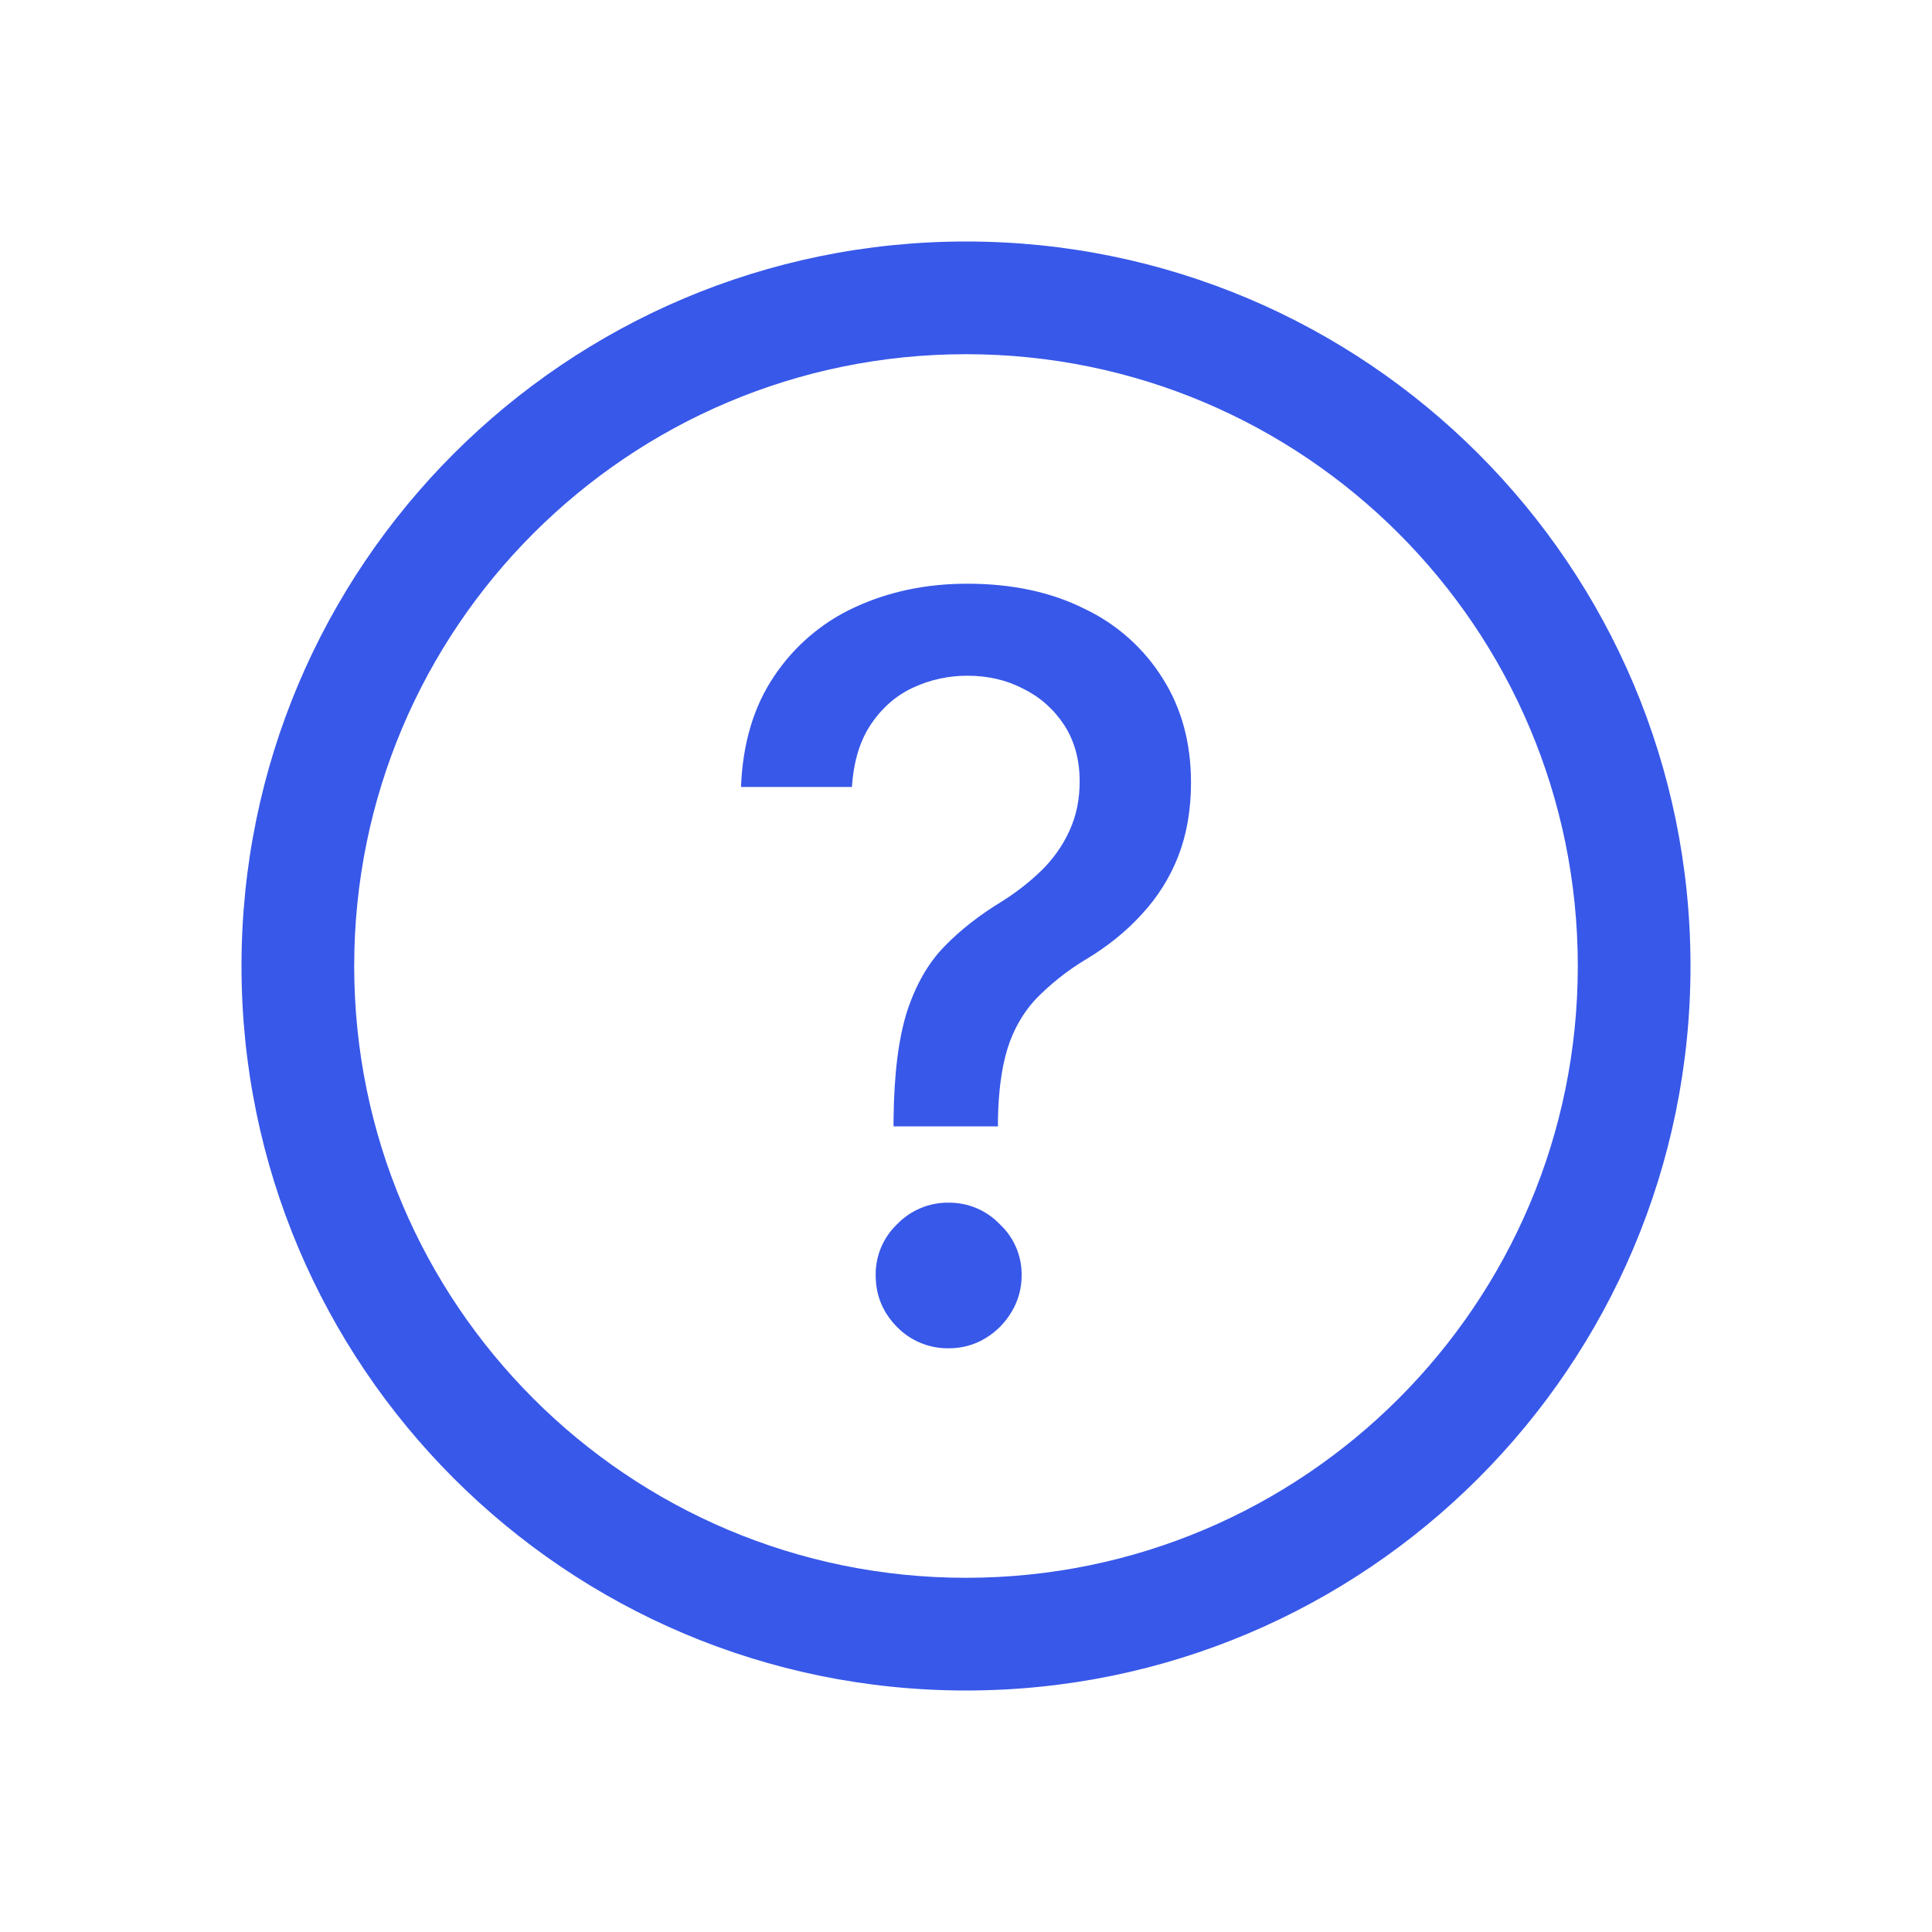
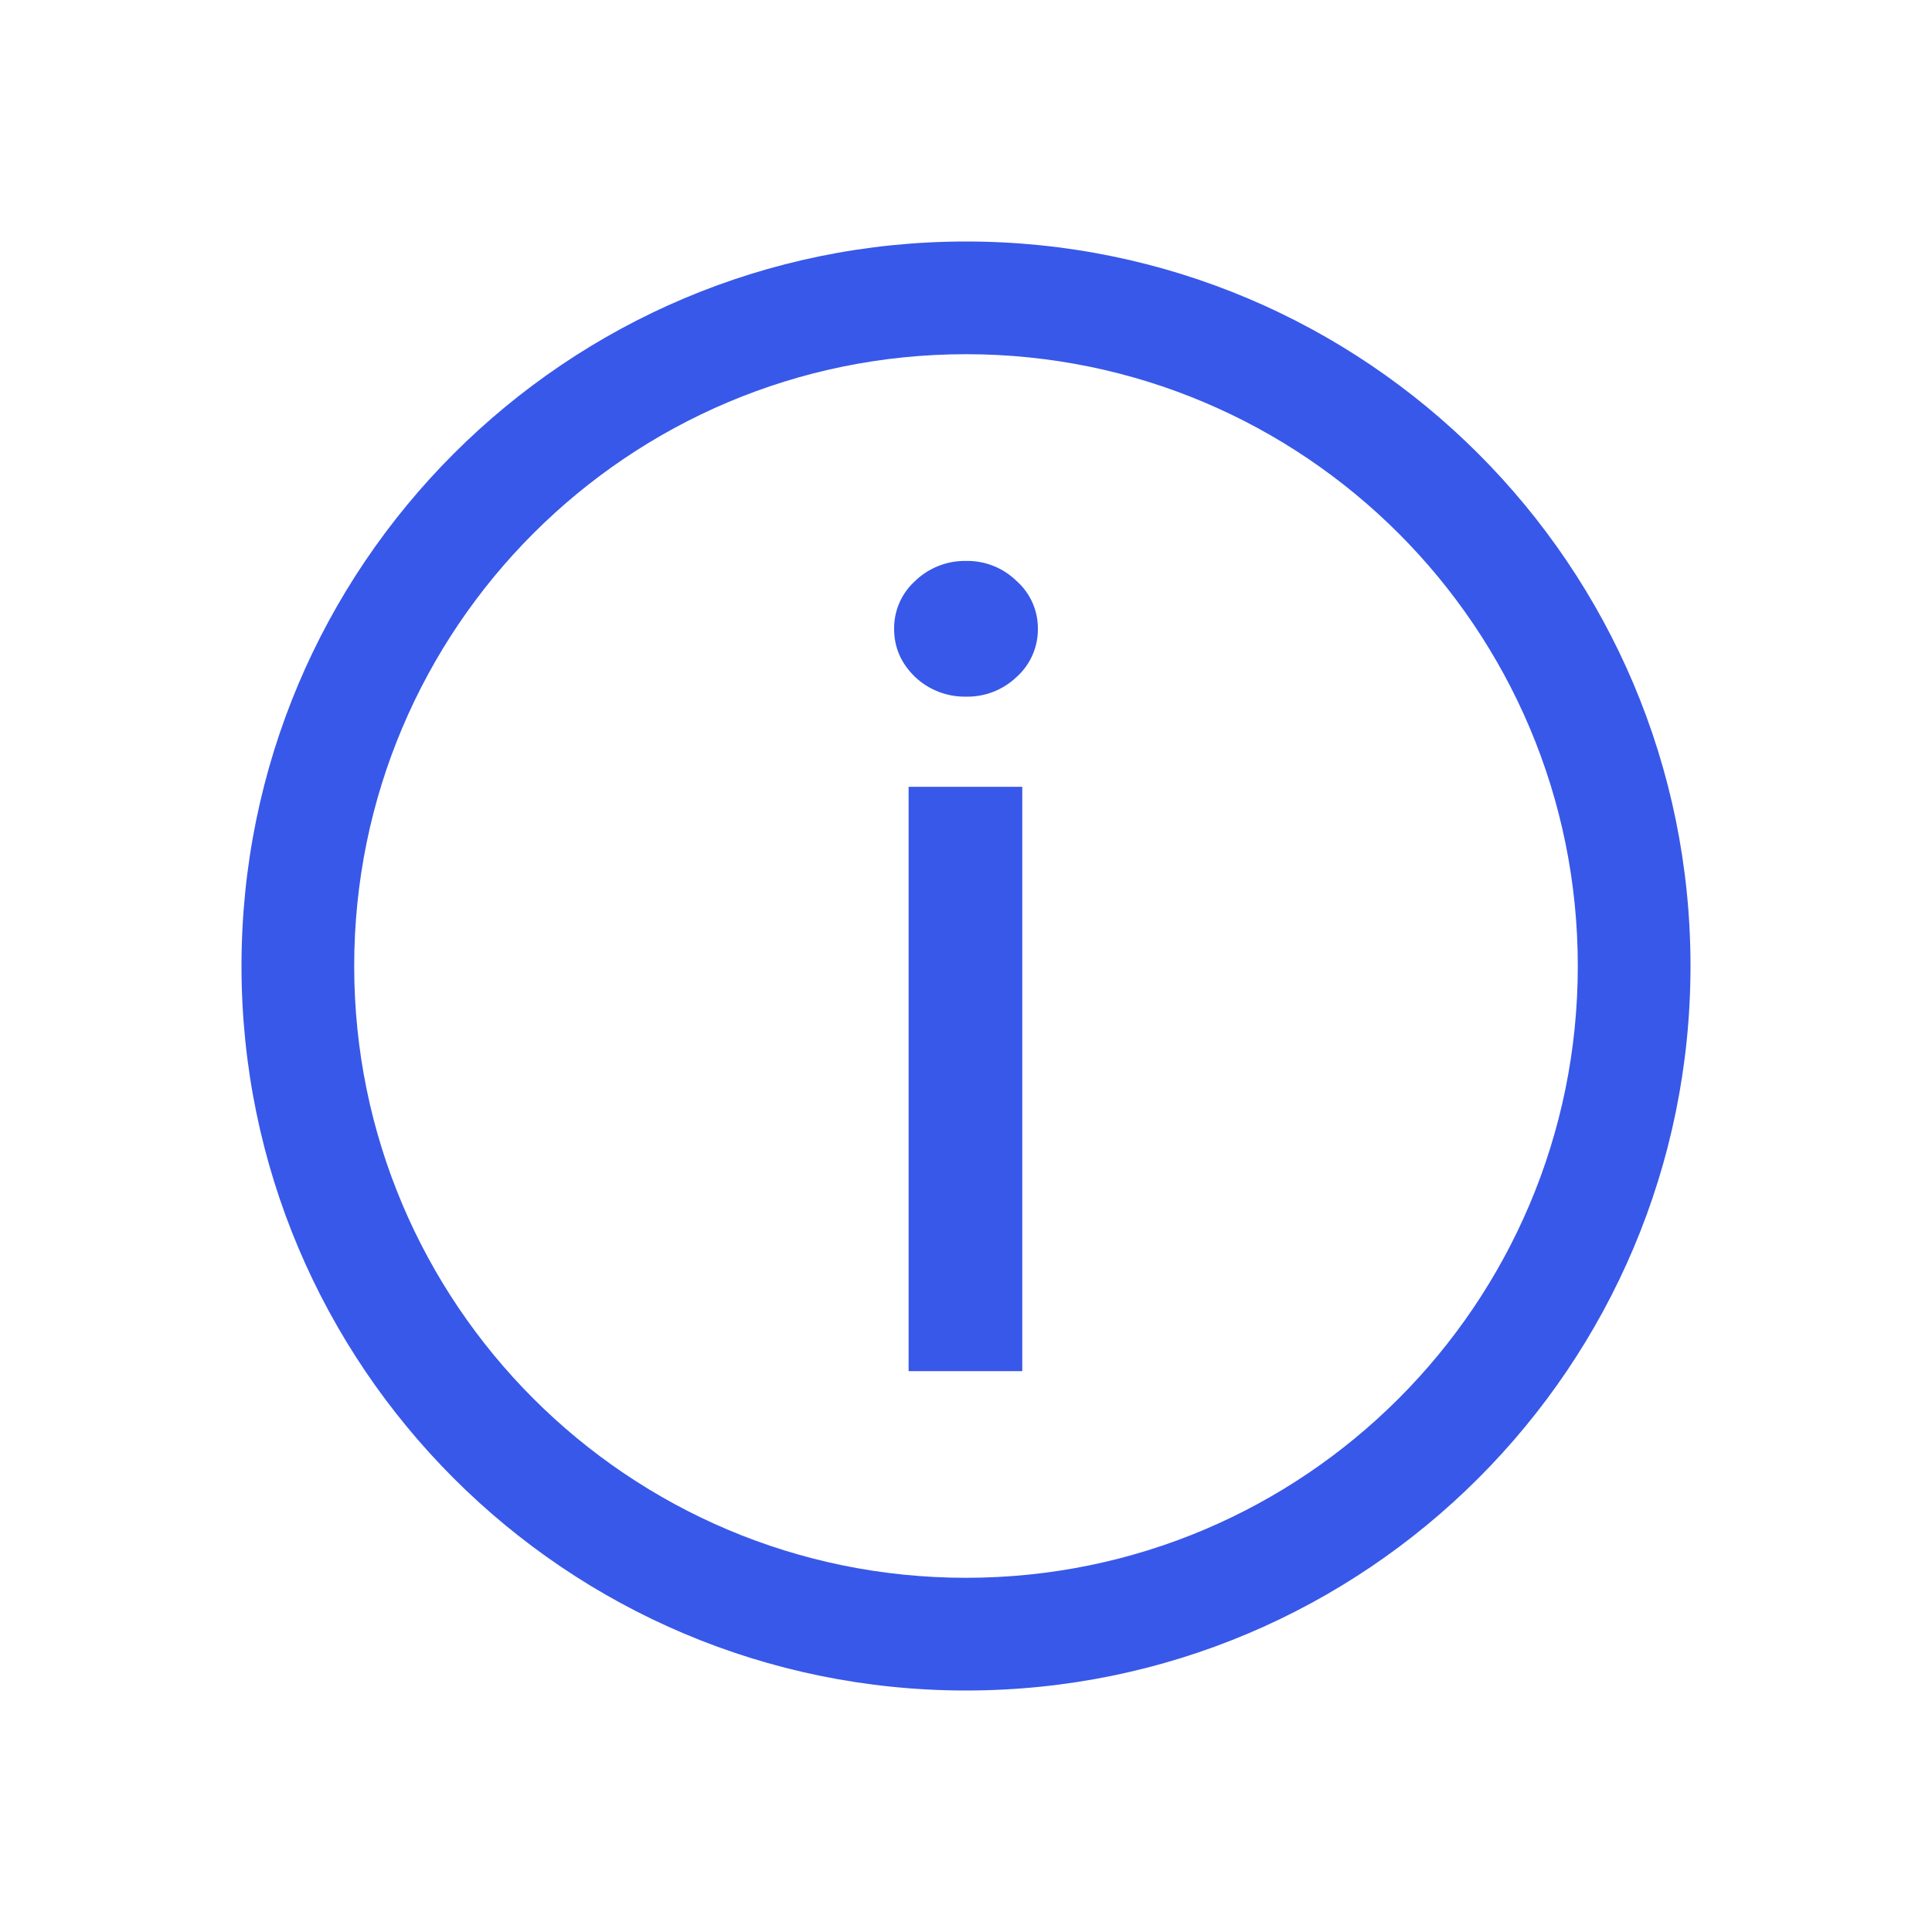
<svg xmlns="http://www.w3.org/2000/svg" width="24" height="24" fill="none">
-   <path fill-rule="evenodd" clip-rule="evenodd" d="M19.6 12a7.6 7.6 0 1 1-15.2 0 7.6 7.6 0 0 1 15.2 0zm1.4 0a9 9 0 1 1-18 0 9 9 0 0 1 18 0zm-9.9 1.906v.086h1.297v-.086c.006-.347.045-.639.117-.875.073-.235.188-.44.345-.612a3.06 3.06 0 0 1 .626-.498c.272-.163.504-.35.698-.563.196-.211.347-.451.453-.72.106-.272.159-.578.159-.916 0-.493-.117-.923-.35-1.292a2.312 2.312 0 0 0-.97-.866c-.416-.209-.903-.313-1.46-.313-.507 0-.97.097-1.39.29a2.412 2.412 0 0 0-1.007.857c-.254.375-.392.834-.413 1.378h1.378c.021-.32.101-.581.24-.784.14-.206.315-.357.526-.453.212-.097.434-.145.667-.145.257 0 .49.054.698.163.212.106.38.257.508.453.127.197.19.43.19.698 0 .224-.042.428-.127.612-.084.185-.2.348-.344.49-.145.142-.309.27-.49.385-.281.17-.521.357-.72.563-.2.205-.354.474-.463.806-.106.333-.162.78-.168 1.342zm.045 2.58a.88.88 0 0 0 .64.263c.166 0 .317-.041.453-.123a.938.938 0 0 0 .326-.326.864.864 0 0 0 .127-.458.85.85 0 0 0-.272-.635.867.867 0 0 0-.634-.267.872.872 0 0 0-.64.267.858.858 0 0 0-.267.635c0 .251.09.466.267.644z" fill="#3858E9" />
+   <path fill-rule="evenodd" clip-rule="evenodd" d="M19.6 12a7.6 7.6 0 1 1-15.2 0 7.6 7.6 0 0 1 15.2 0zm1.4 0a9 9 0 1 1-18 0 9 9 0 0 1 18 0zm-9.713-2.226v7.259h1.412V9.774h-1.412zm.08-1.365a.898.898 0 0 0 .633.245.882.882 0 0 0 .629-.245.792.792 0 0 0 .264-.596.783.783 0 0 0-.264-.595.873.873 0 0 0-.629-.25.889.889 0 0 0-.633.25.79.79 0 0 0-.26.595c0 .23.087.429.26.596z" fill="#3858E9" />
</svg>
